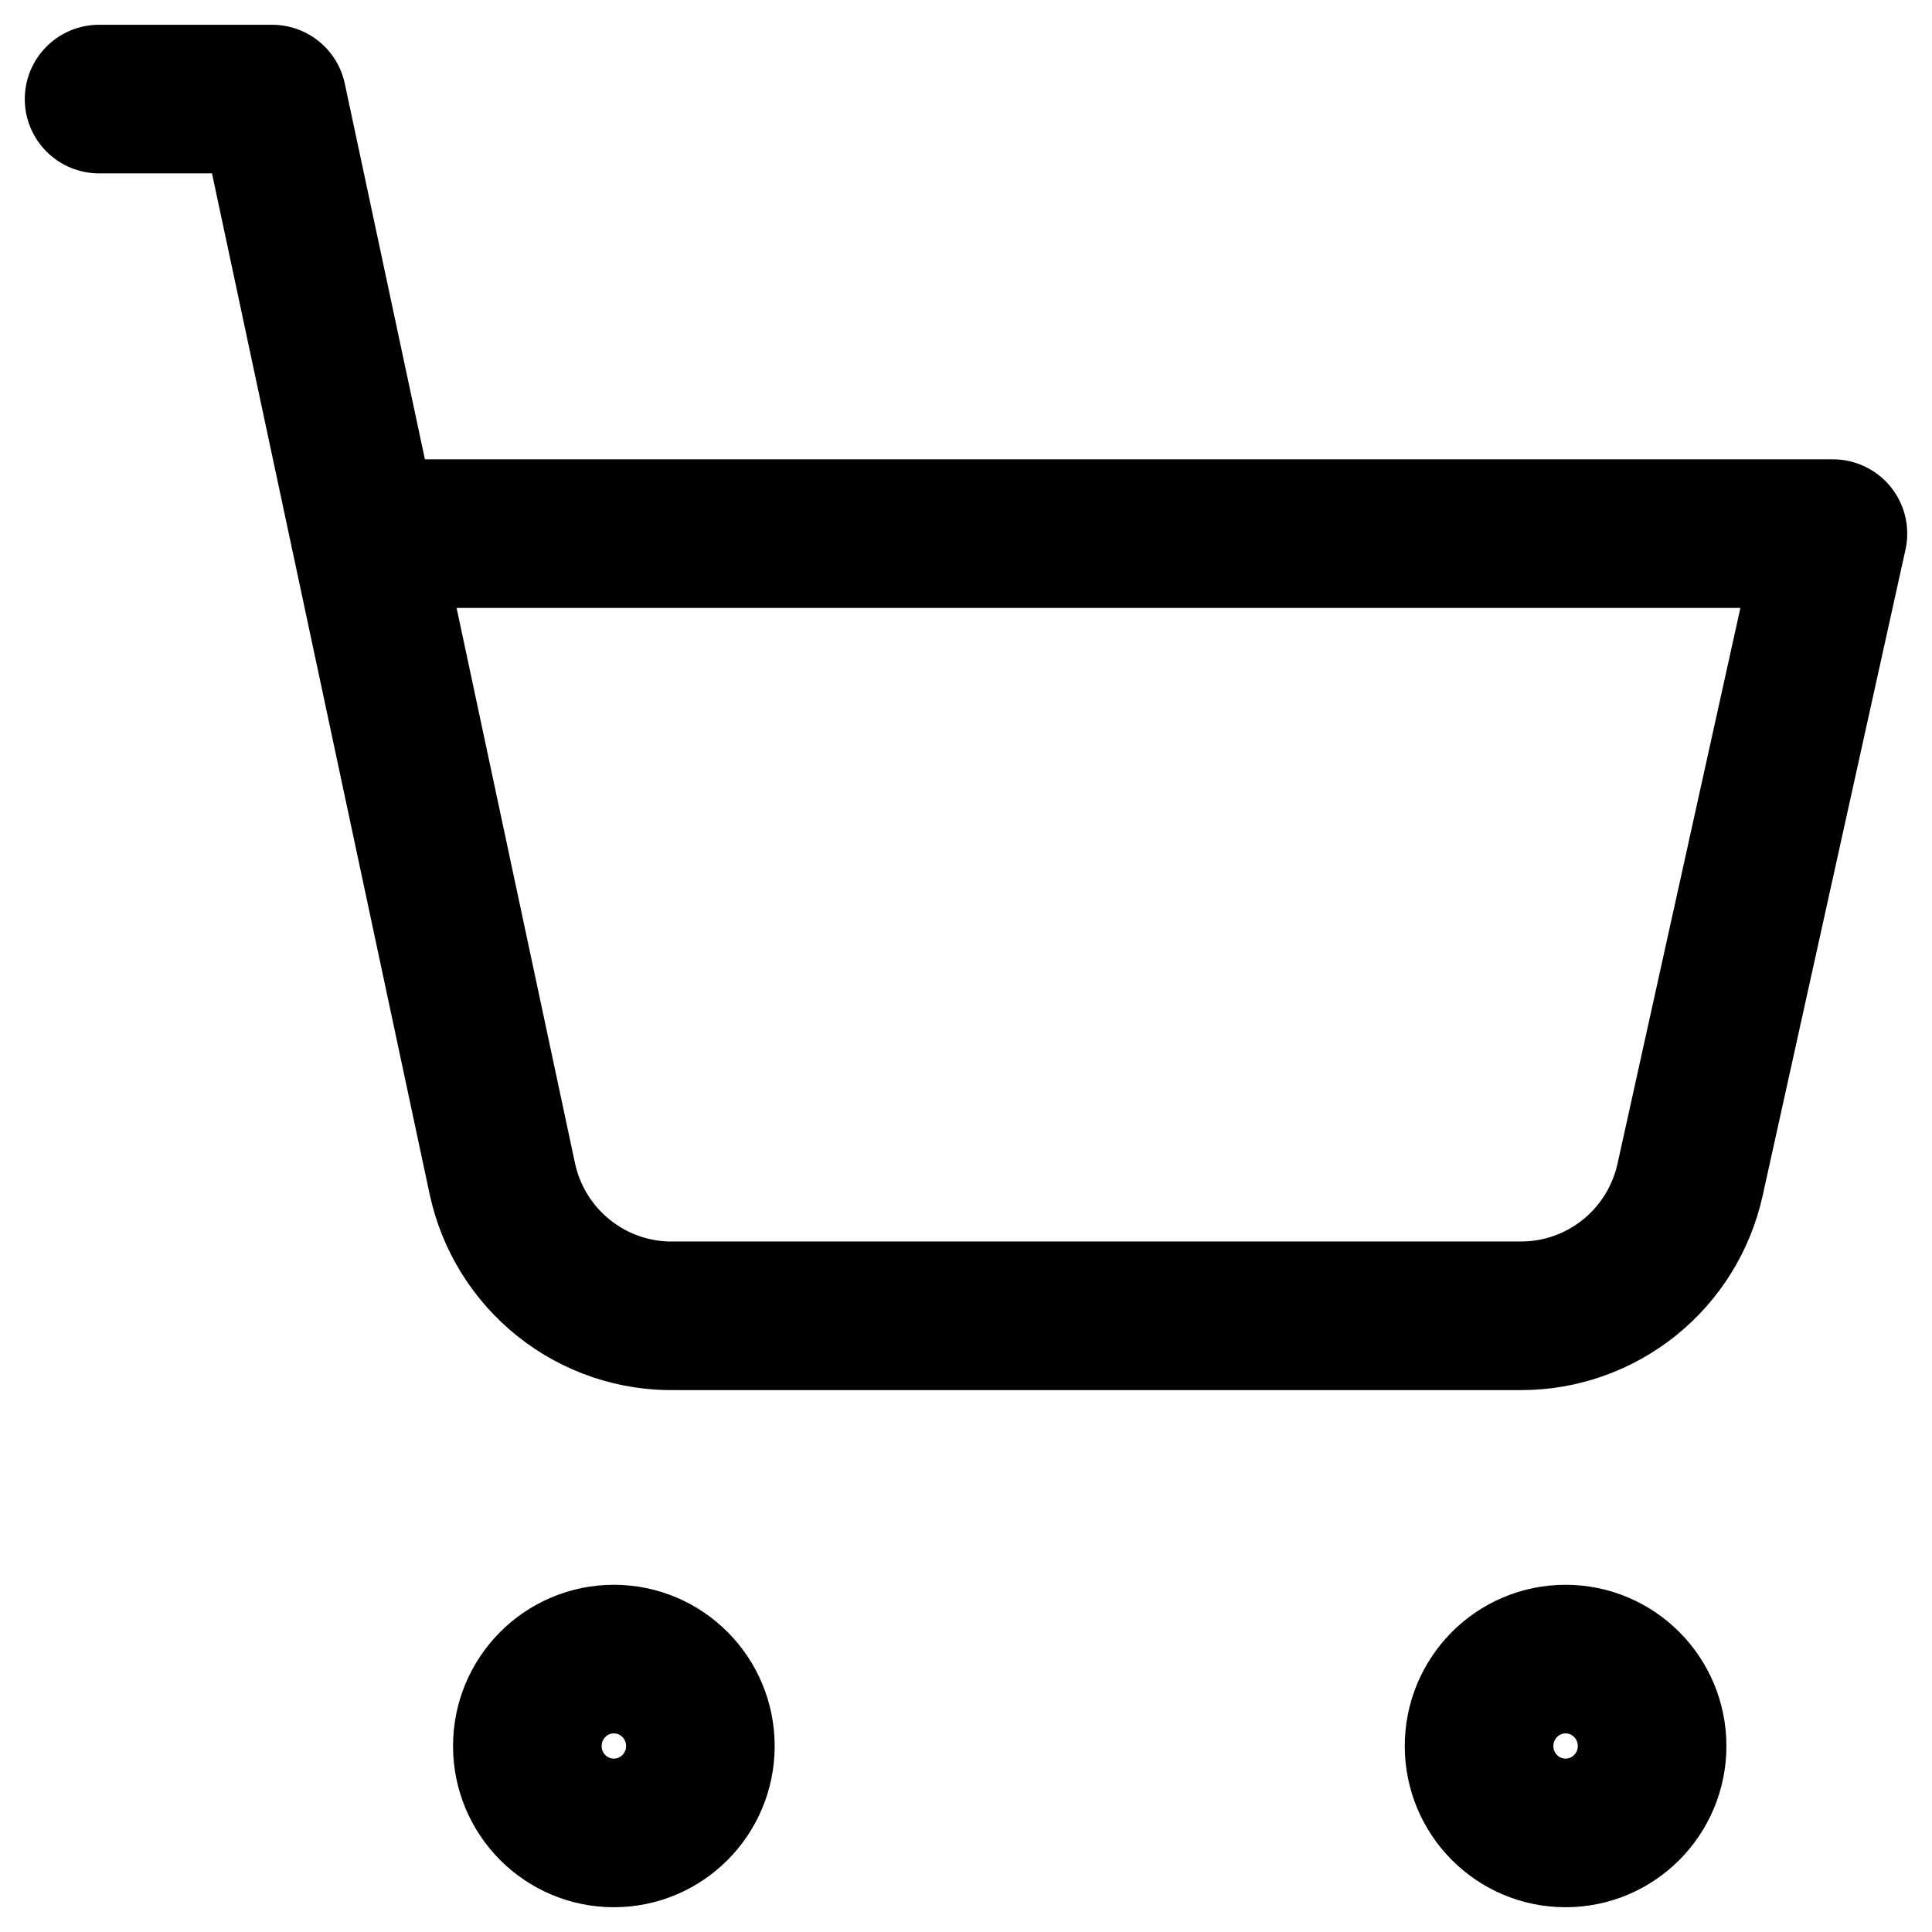
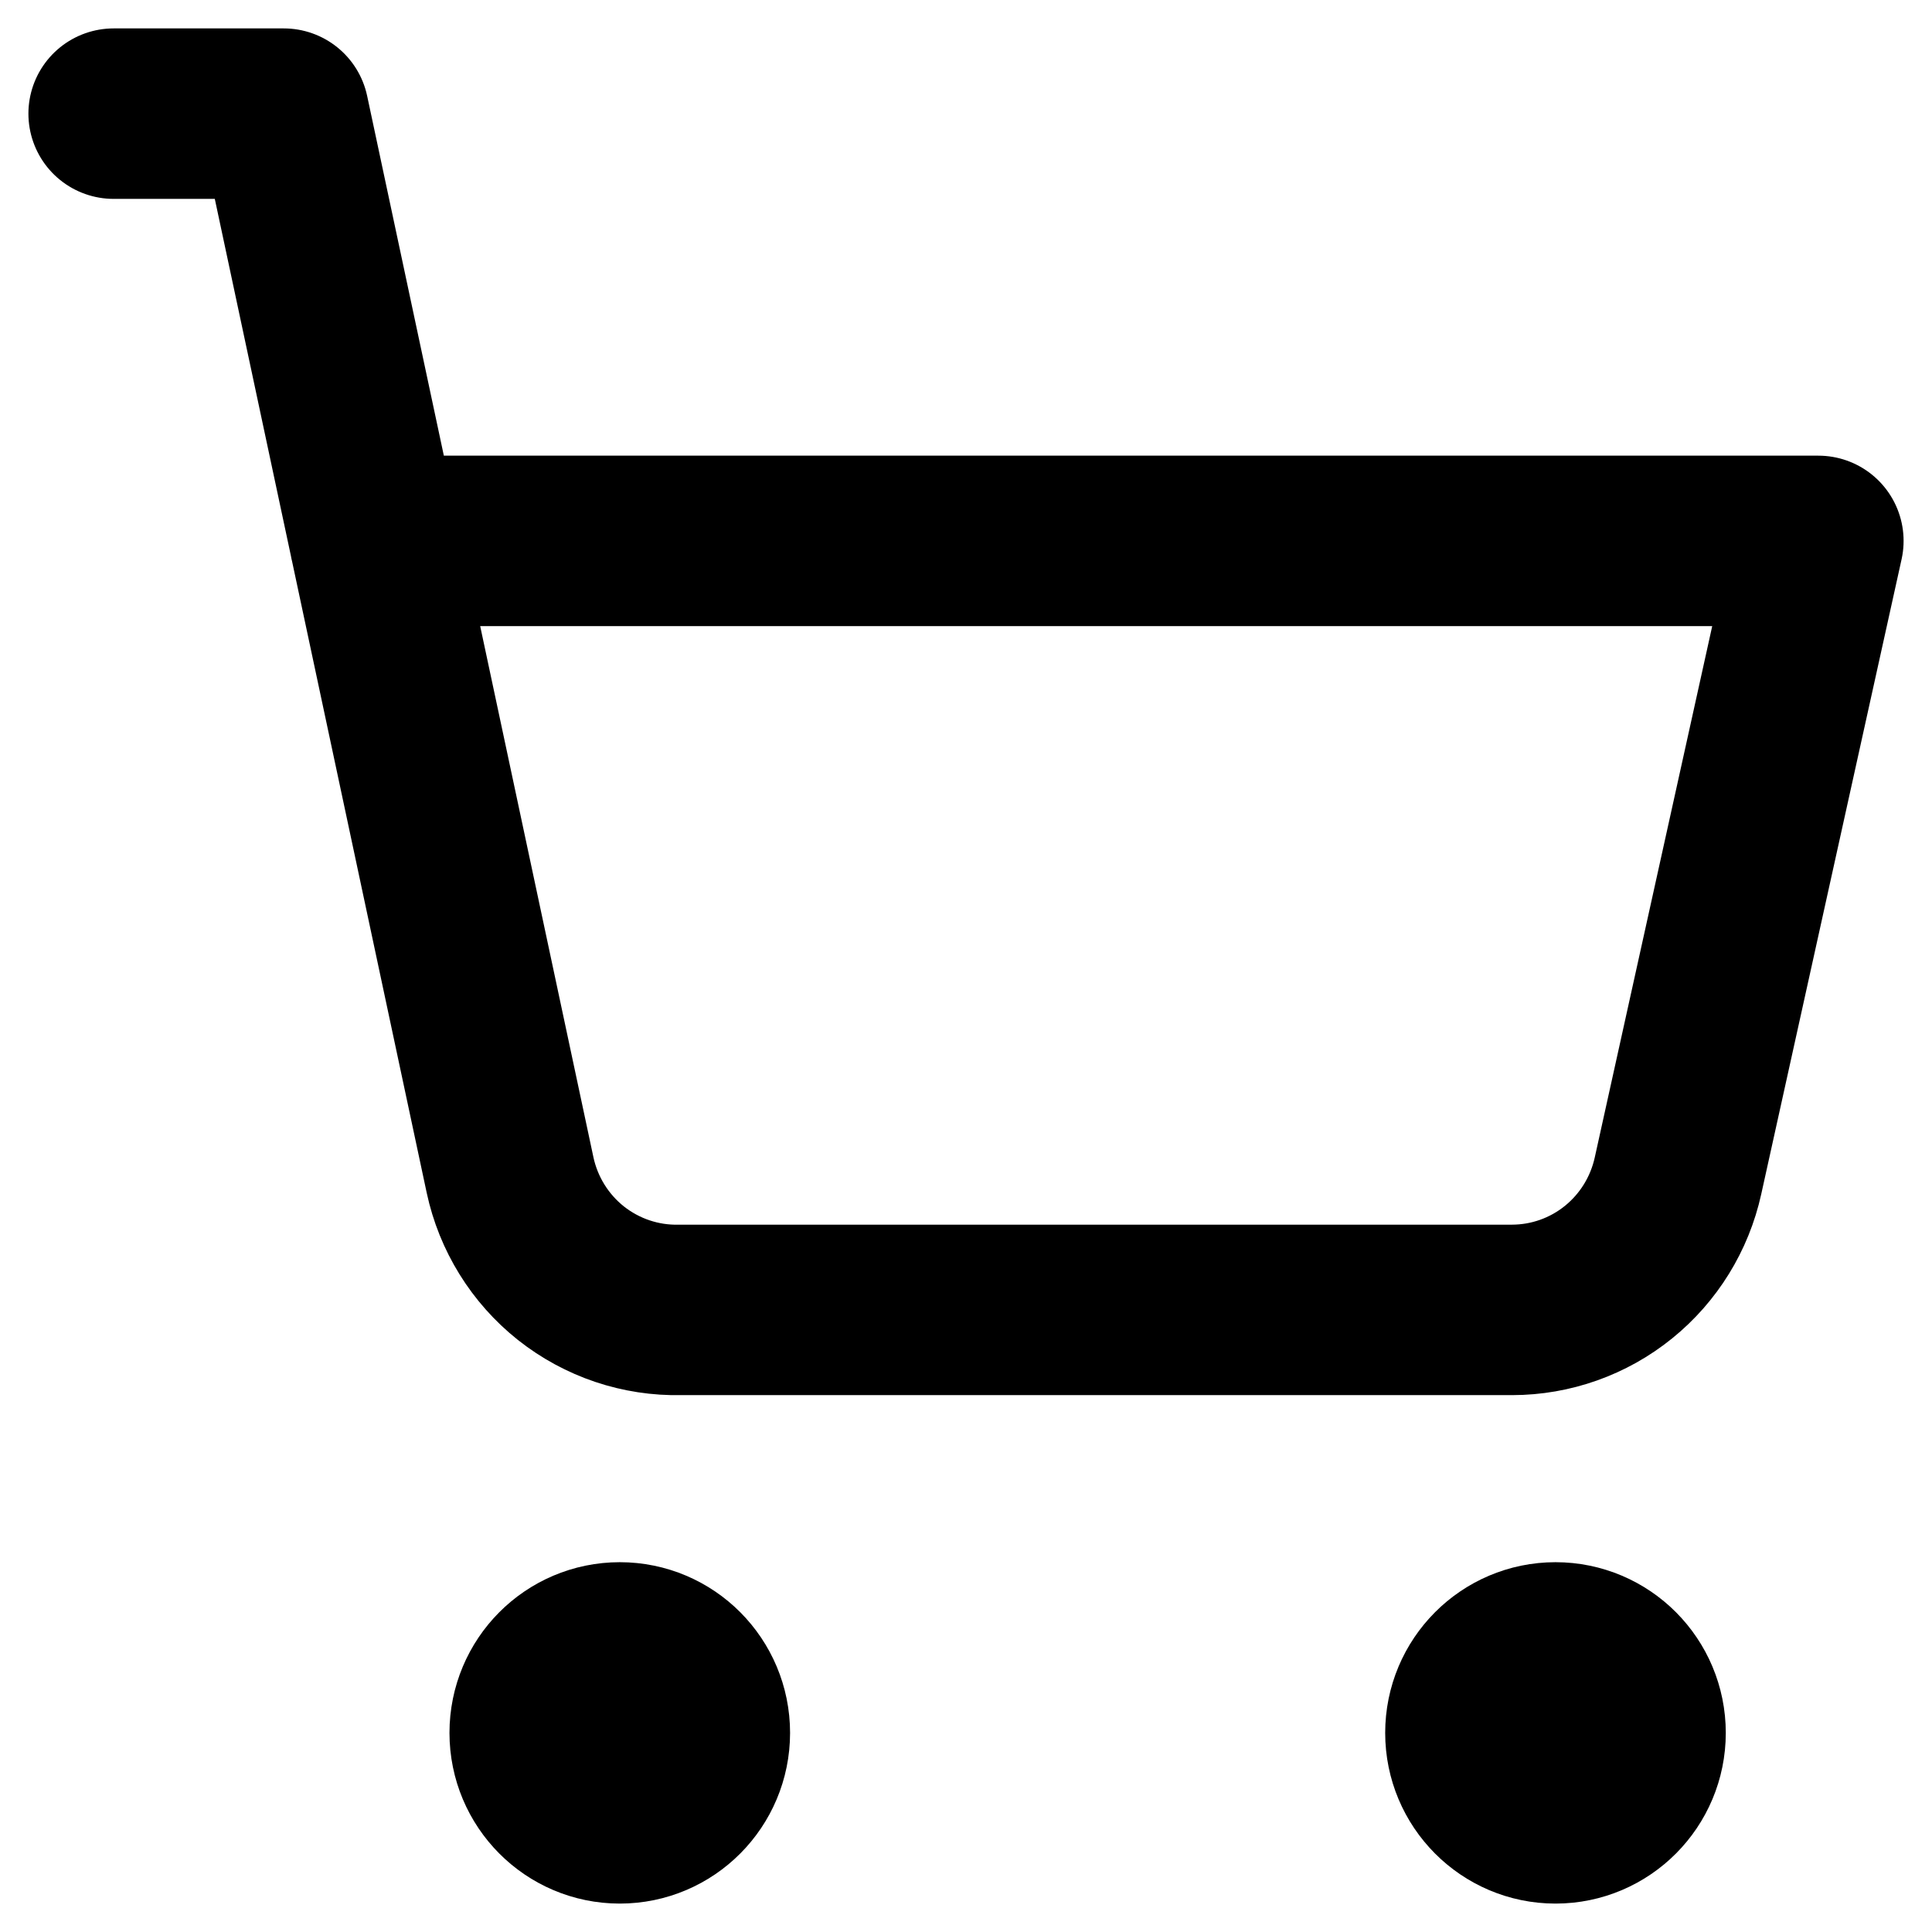
- <svg xmlns="http://www.w3.org/2000/svg" width="39" height="39" viewBox="0 0 39 39" fill="none">
-   <path d="M12.392 37C13.356 37 14.138 36.215 14.138 35.246C14.138 34.277 13.356 33.491 12.392 33.491C11.427 33.491 10.645 34.277 10.645 35.246C10.645 36.215 11.427 37 12.392 37Z" stroke="black" stroke-width="3" stroke-linecap="round" stroke-linejoin="round" />
-   <path d="M31.603 37C32.568 37 33.35 36.215 33.35 35.246C33.35 34.277 32.568 33.491 31.603 33.491C30.639 33.491 29.857 34.277 29.857 35.246C29.857 36.215 30.639 37 31.603 37Z" stroke="black" stroke-width="3" stroke-linecap="round" stroke-linejoin="round" />
-   <path d="M2 2H5.493L10.139 23.789C10.309 24.587 10.751 25.301 11.389 25.806C12.026 26.312 12.819 26.579 13.632 26.561H30.713C31.508 26.56 32.278 26.286 32.898 25.785C33.517 25.285 33.947 24.587 34.118 23.807L37 10.772H7.362" stroke="black" stroke-width="3" stroke-linecap="round" stroke-linejoin="round" />
+ <svg xmlns="http://www.w3.org/2000/svg" width="34" height="34" viewBox="0 0 34 34" fill="none">
+   <path d="M10.907 32C11.734 32 12.404 31.326 12.404 30.496C12.404 29.665 11.734 28.992 10.907 28.992C10.08 28.992 9.41 29.665 9.41 30.496C9.41 31.326 10.08 32 10.907 32Z" stroke="black" stroke-width="3" stroke-linecap="round" stroke-linejoin="round" />
+   <path d="M27.374 32C28.201 32 28.871 31.326 28.871 30.496C28.871 29.665 28.201 28.992 27.374 28.992C26.548 28.992 25.877 29.665 25.877 30.496C25.877 31.326 26.548 32 27.374 32Z" stroke="black" stroke-width="3" stroke-linecap="round" stroke-linejoin="round" />
+   <path d="M2 2H4.994L8.976 20.677C9.122 21.36 9.501 21.972 10.047 22.406C10.594 22.839 11.274 23.068 11.97 23.052H26.611C27.292 23.051 27.953 22.817 28.484 22.387C29.014 21.958 29.383 21.36 29.53 20.692L32 9.519H6.596" stroke="black" stroke-width="3" stroke-linecap="round" stroke-linejoin="round" />
</svg>
